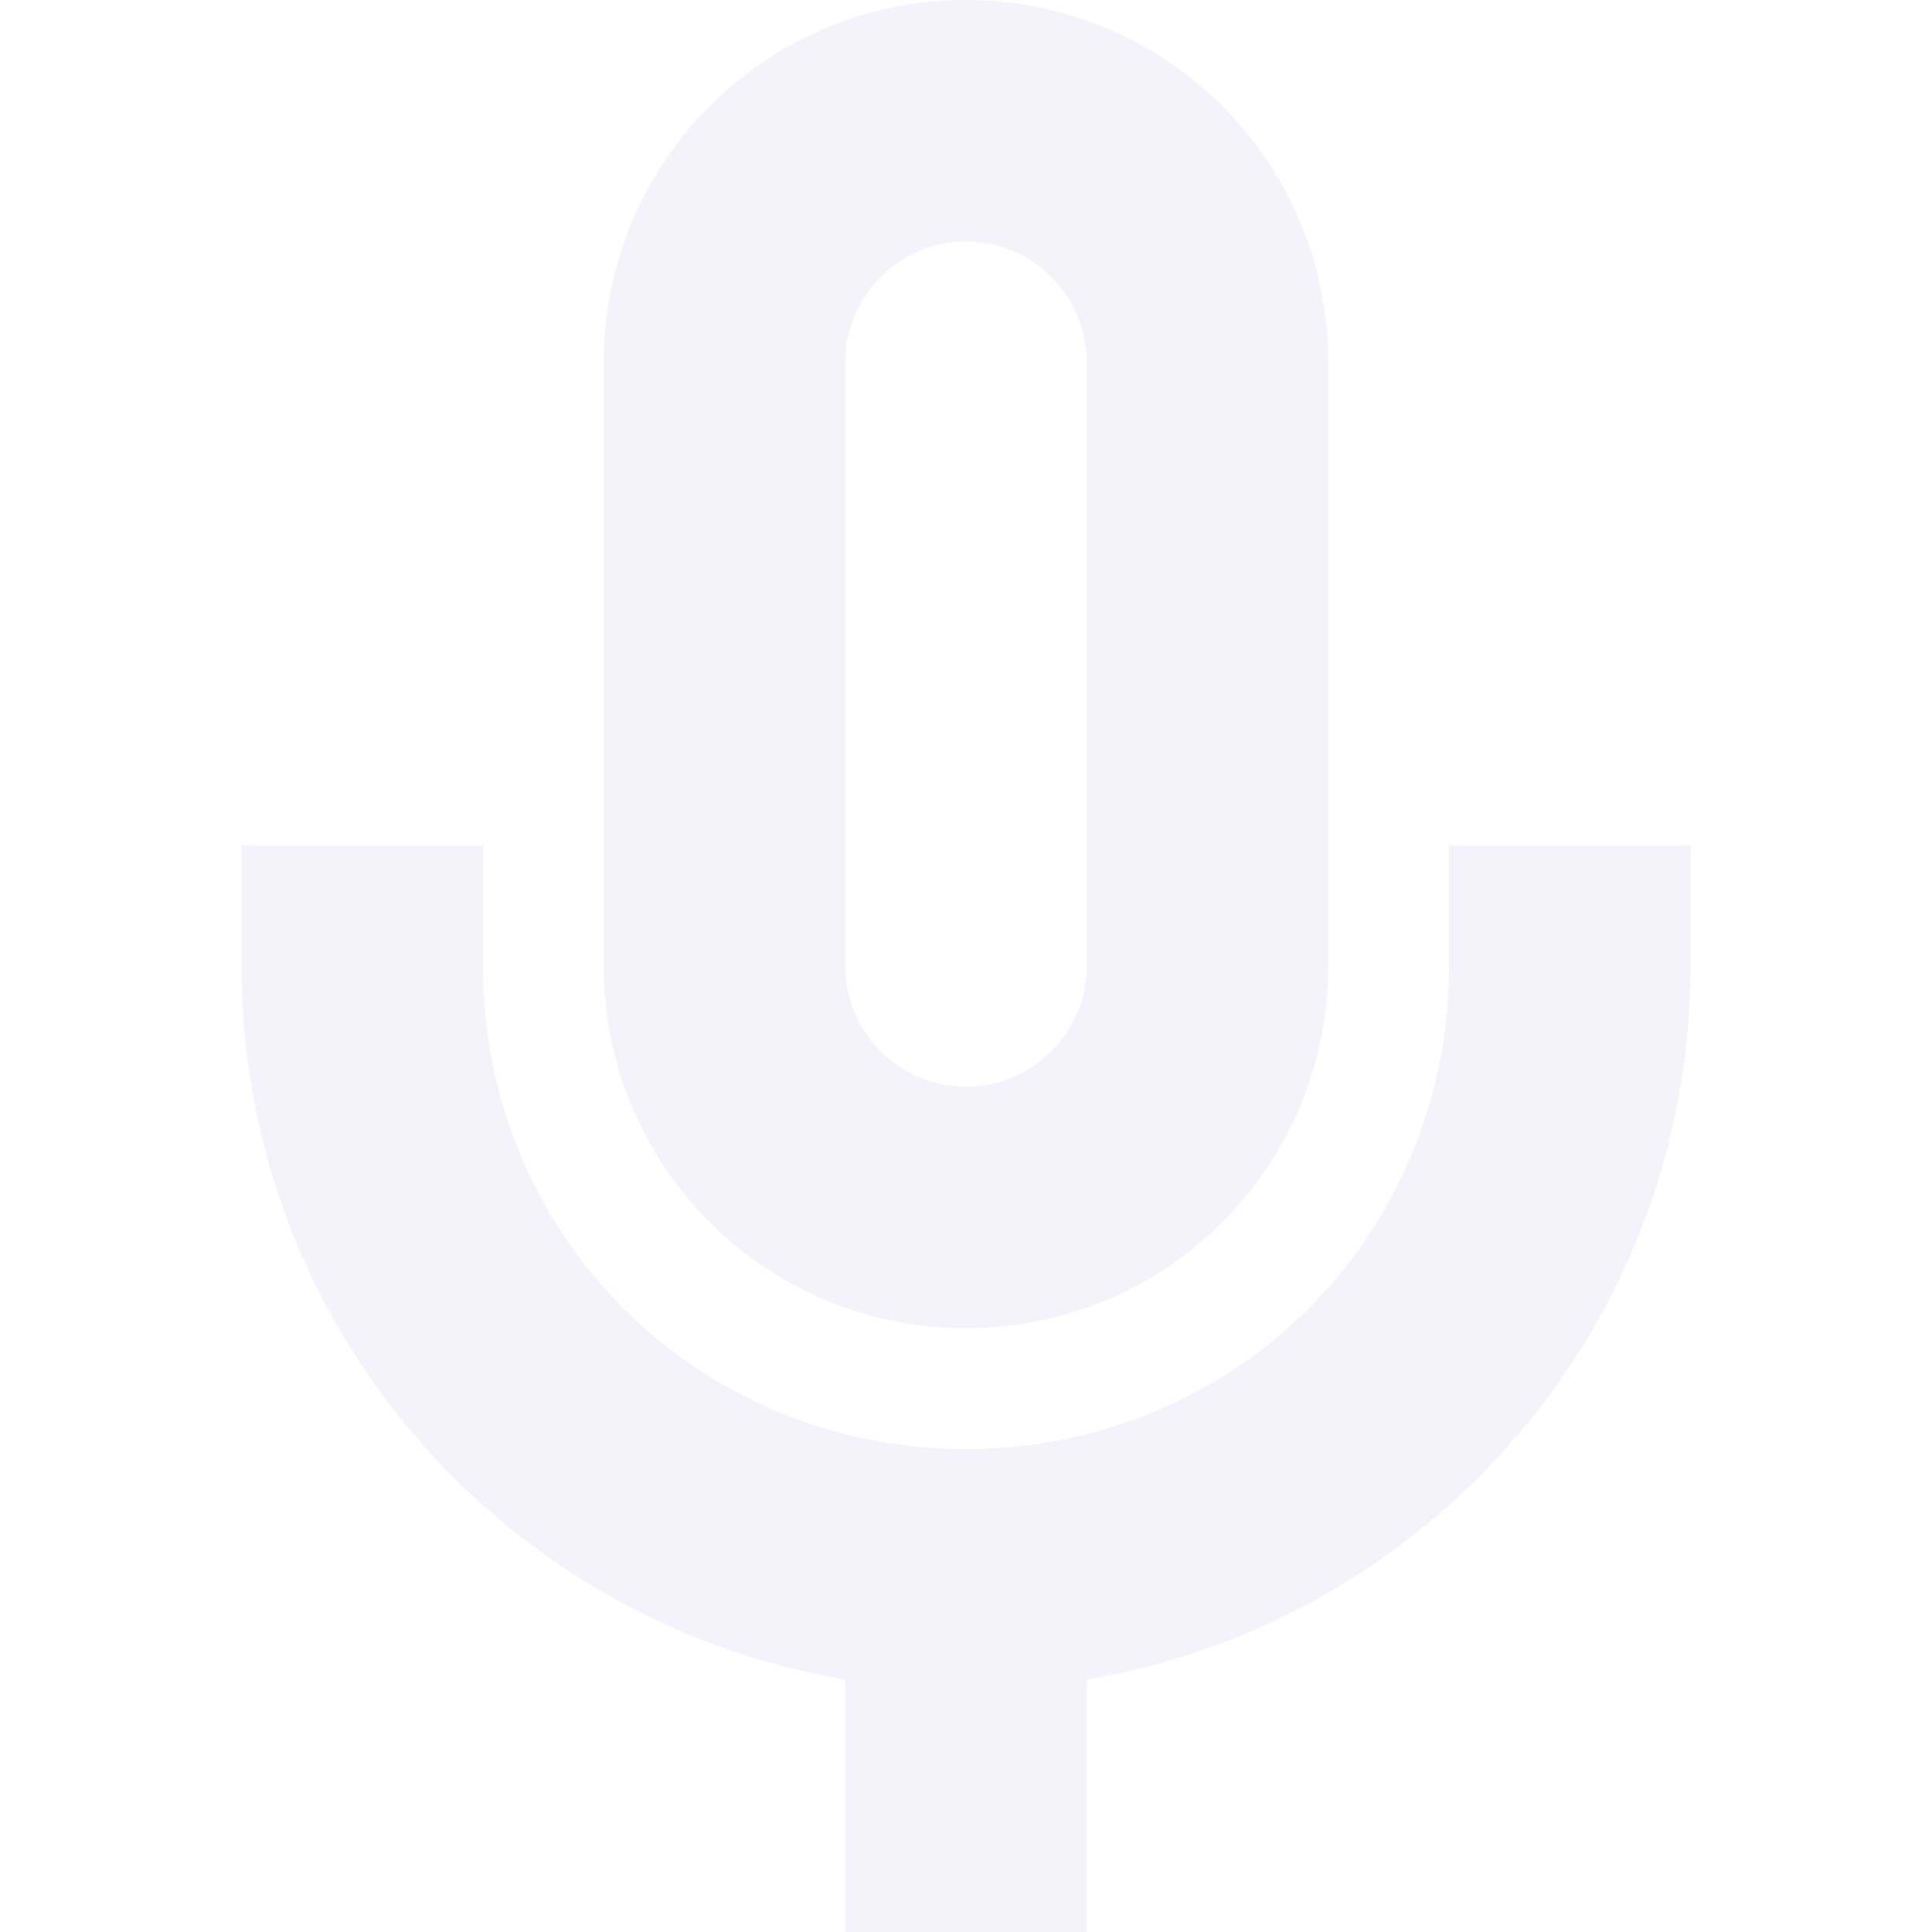
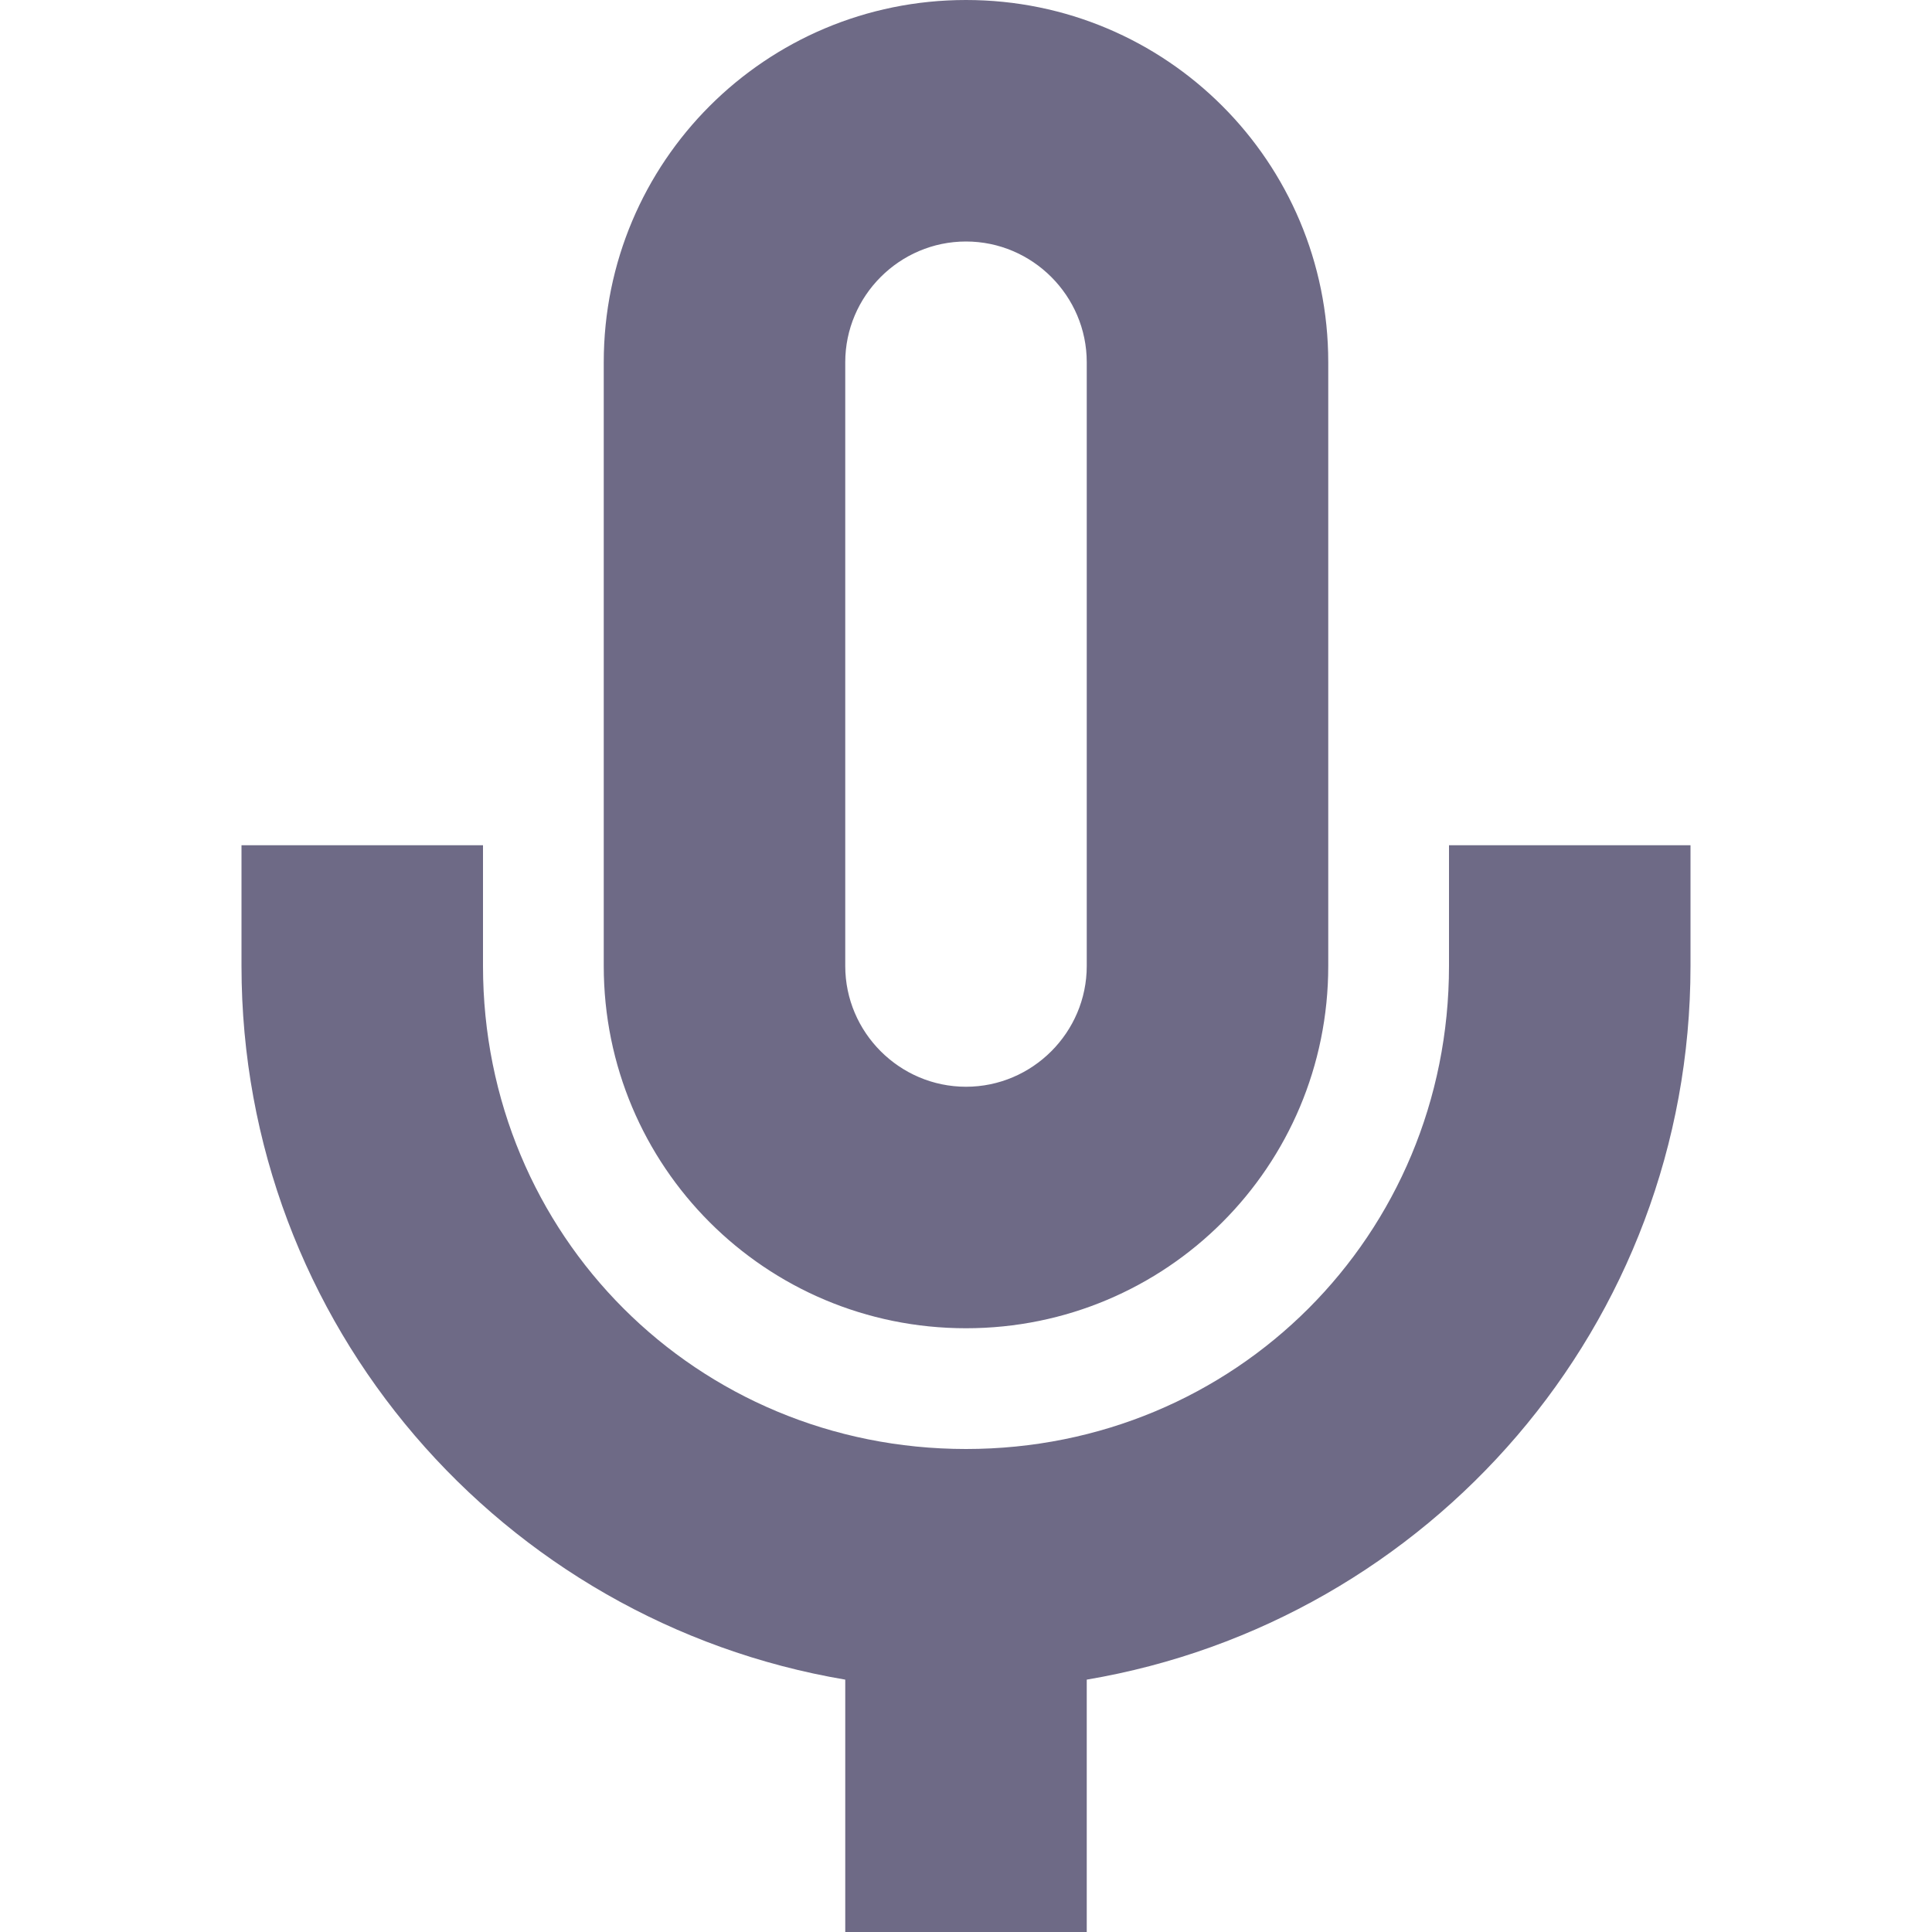
<svg xmlns="http://www.w3.org/2000/svg" width="16" height="16" version="1.1">
-   <path style="opacity:.35;fill:#e0def4" d="M 8,0 C 6.34,0 5,1.34 5,3 V 8 C 5,9.66 6.34,11 8,11 9.66,11 11,9.66 11,8 V 3 C 11,1.34 9.66,0 8,0 Z M 8,2 C 8.55,2 9,2.45 9,3 V 8 C 9,8.55 8.55,9 8,9 7.45,9 7,8.55 7,8 V 3 C 7,2.45 7.45,2 8,2 Z M 2,7 V 8 C 2,10.97 4.16,13.43 7,13.91 V 16 H 9 V 13.91 C 11.84,13.43 14,10.97 14,8 V 7 H 12 V 8 C 12,10.23 10.23,12 8,12 5.77,12 4,10.23 4,8 V 7 Z" />
+   <path style="fill:#6e6a86" d="M 8,0 C 6.34,0 5,1.34 5,3 V 8 C 5,9.66 6.34,11 8,11 9.66,11 11,9.66 11,8 V 3 C 11,1.34 9.66,0 8,0 Z M 8,2 C 8.55,2 9,2.45 9,3 V 8 C 9,8.55 8.55,9 8,9 7.45,9 7,8.55 7,8 V 3 C 7,2.45 7.45,2 8,2 Z M 2,7 V 8 C 2,10.97 4.16,13.43 7,13.91 V 16 H 9 V 13.91 C 11.84,13.43 14,10.97 14,8 V 7 H 12 V 8 C 12,10.23 10.23,12 8,12 5.77,12 4,10.23 4,8 V 7 Z" />
</svg>
